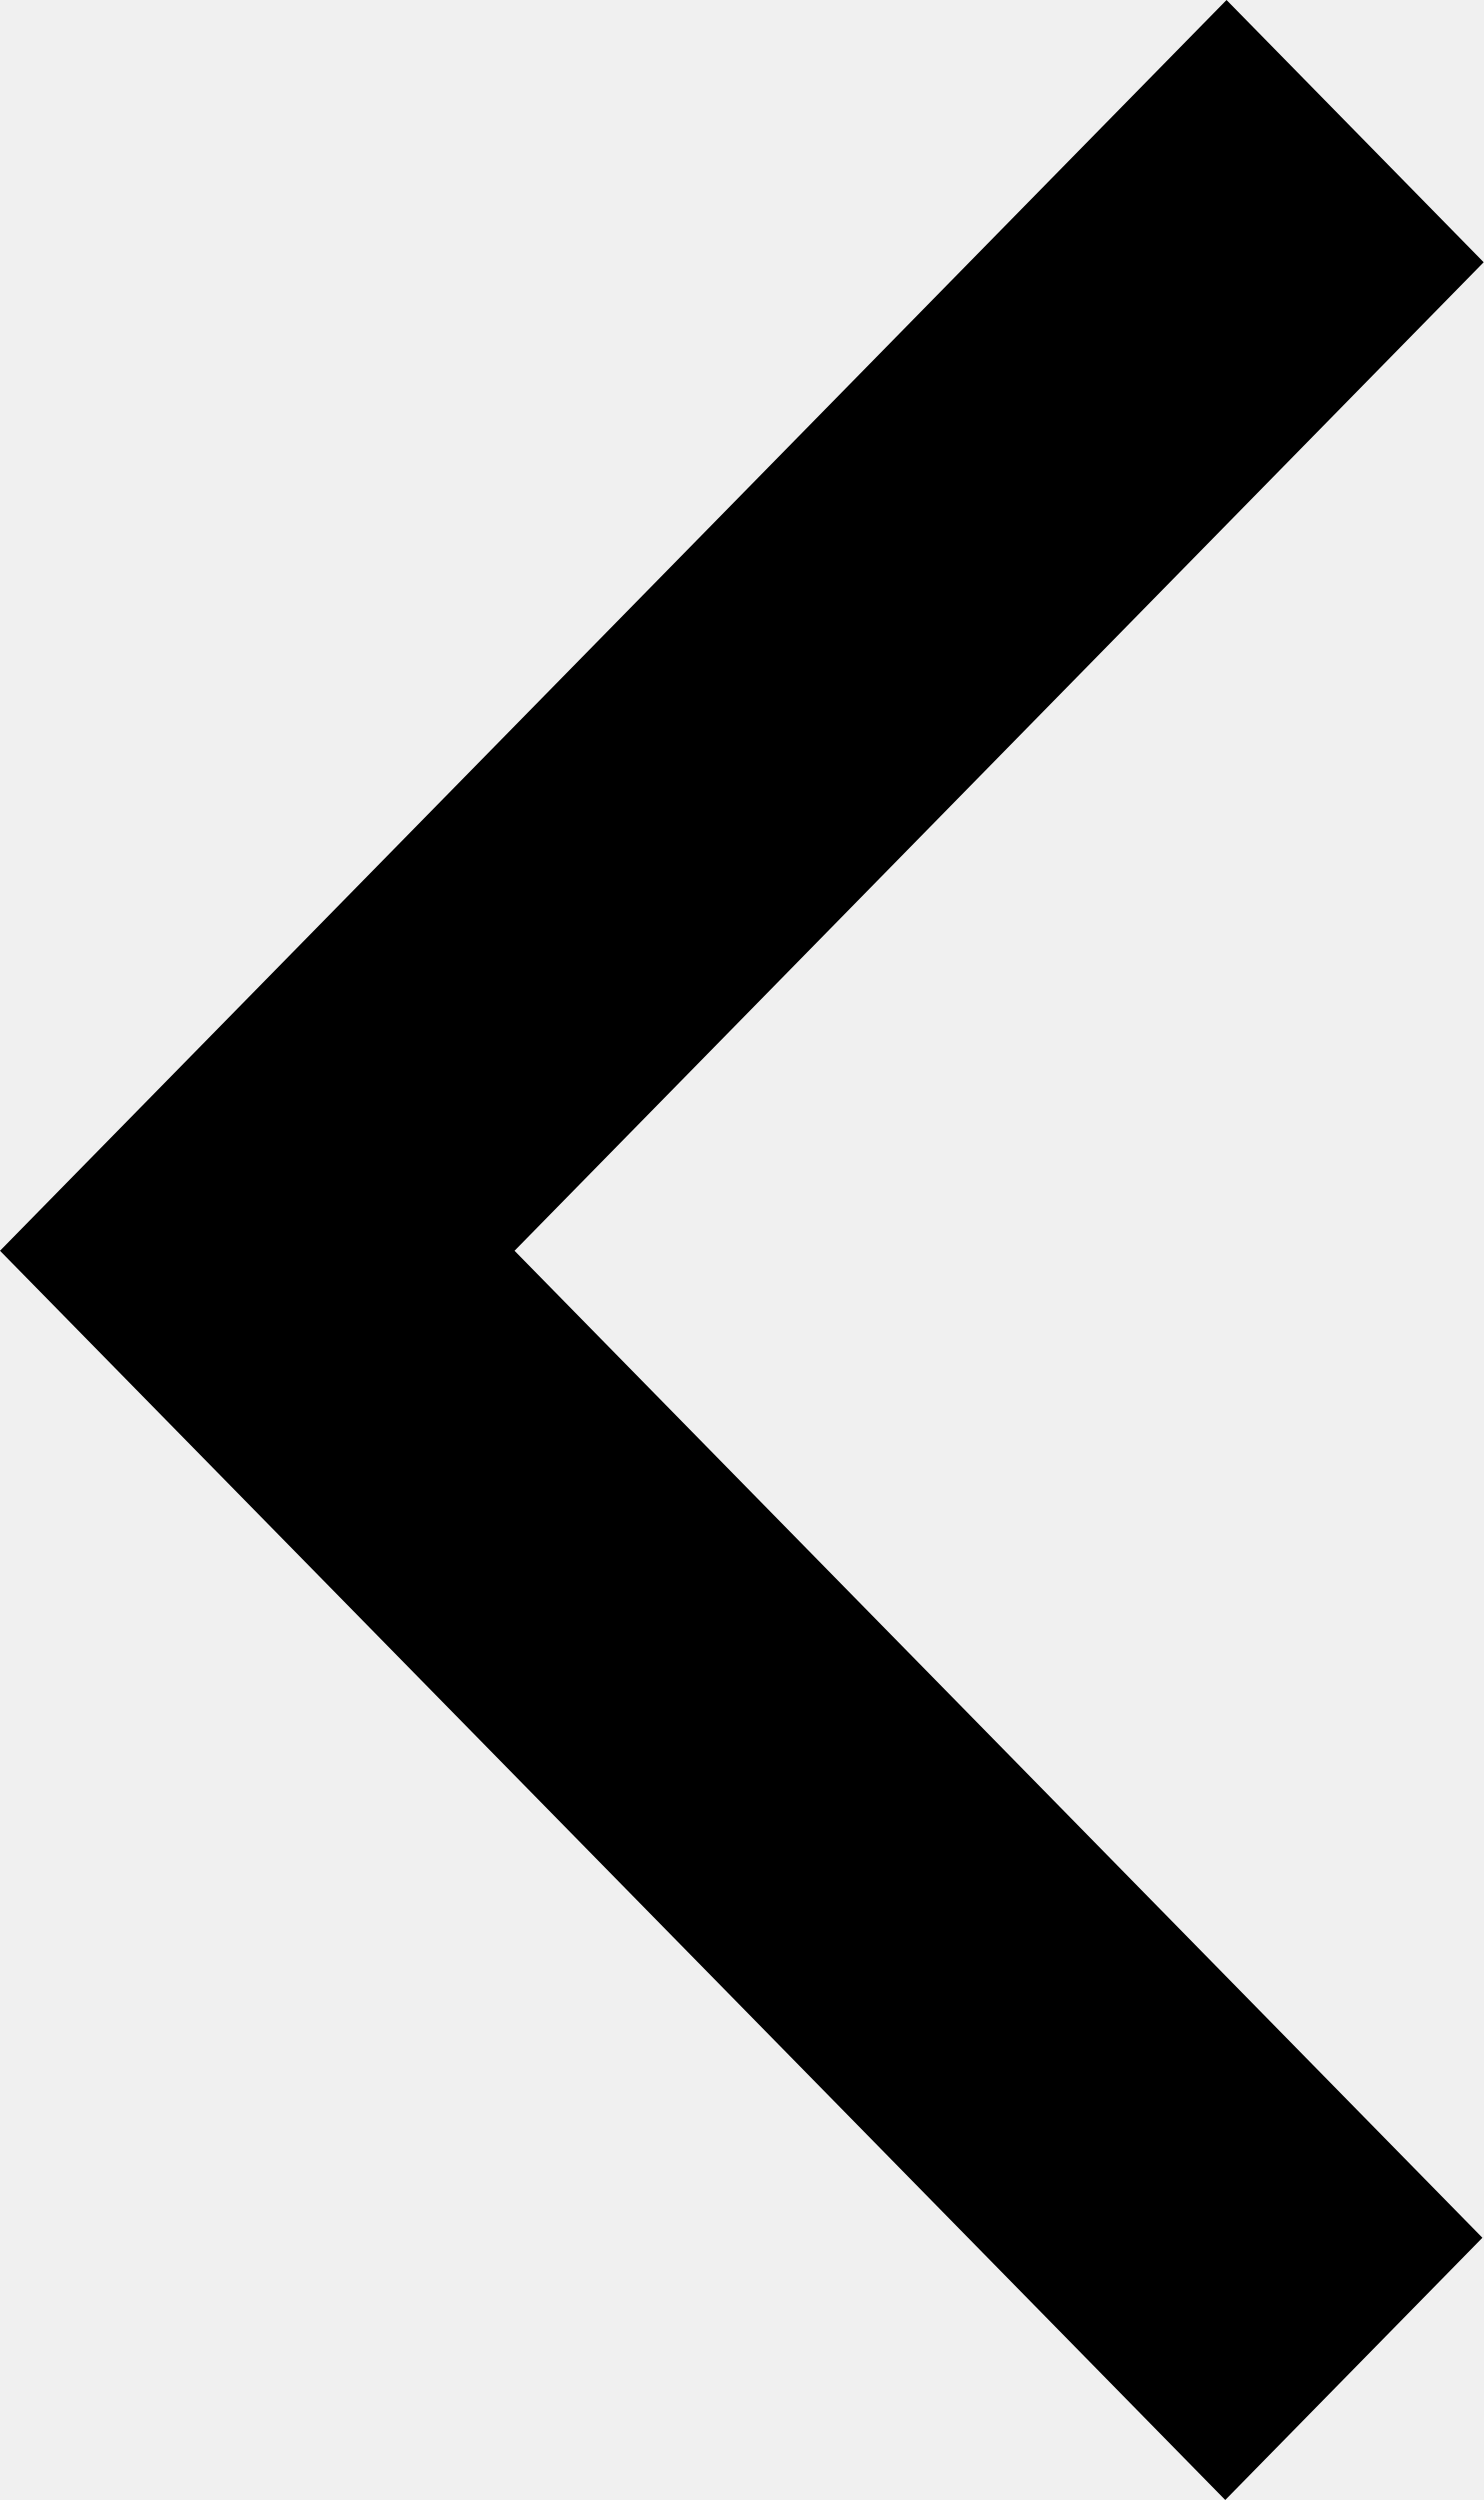
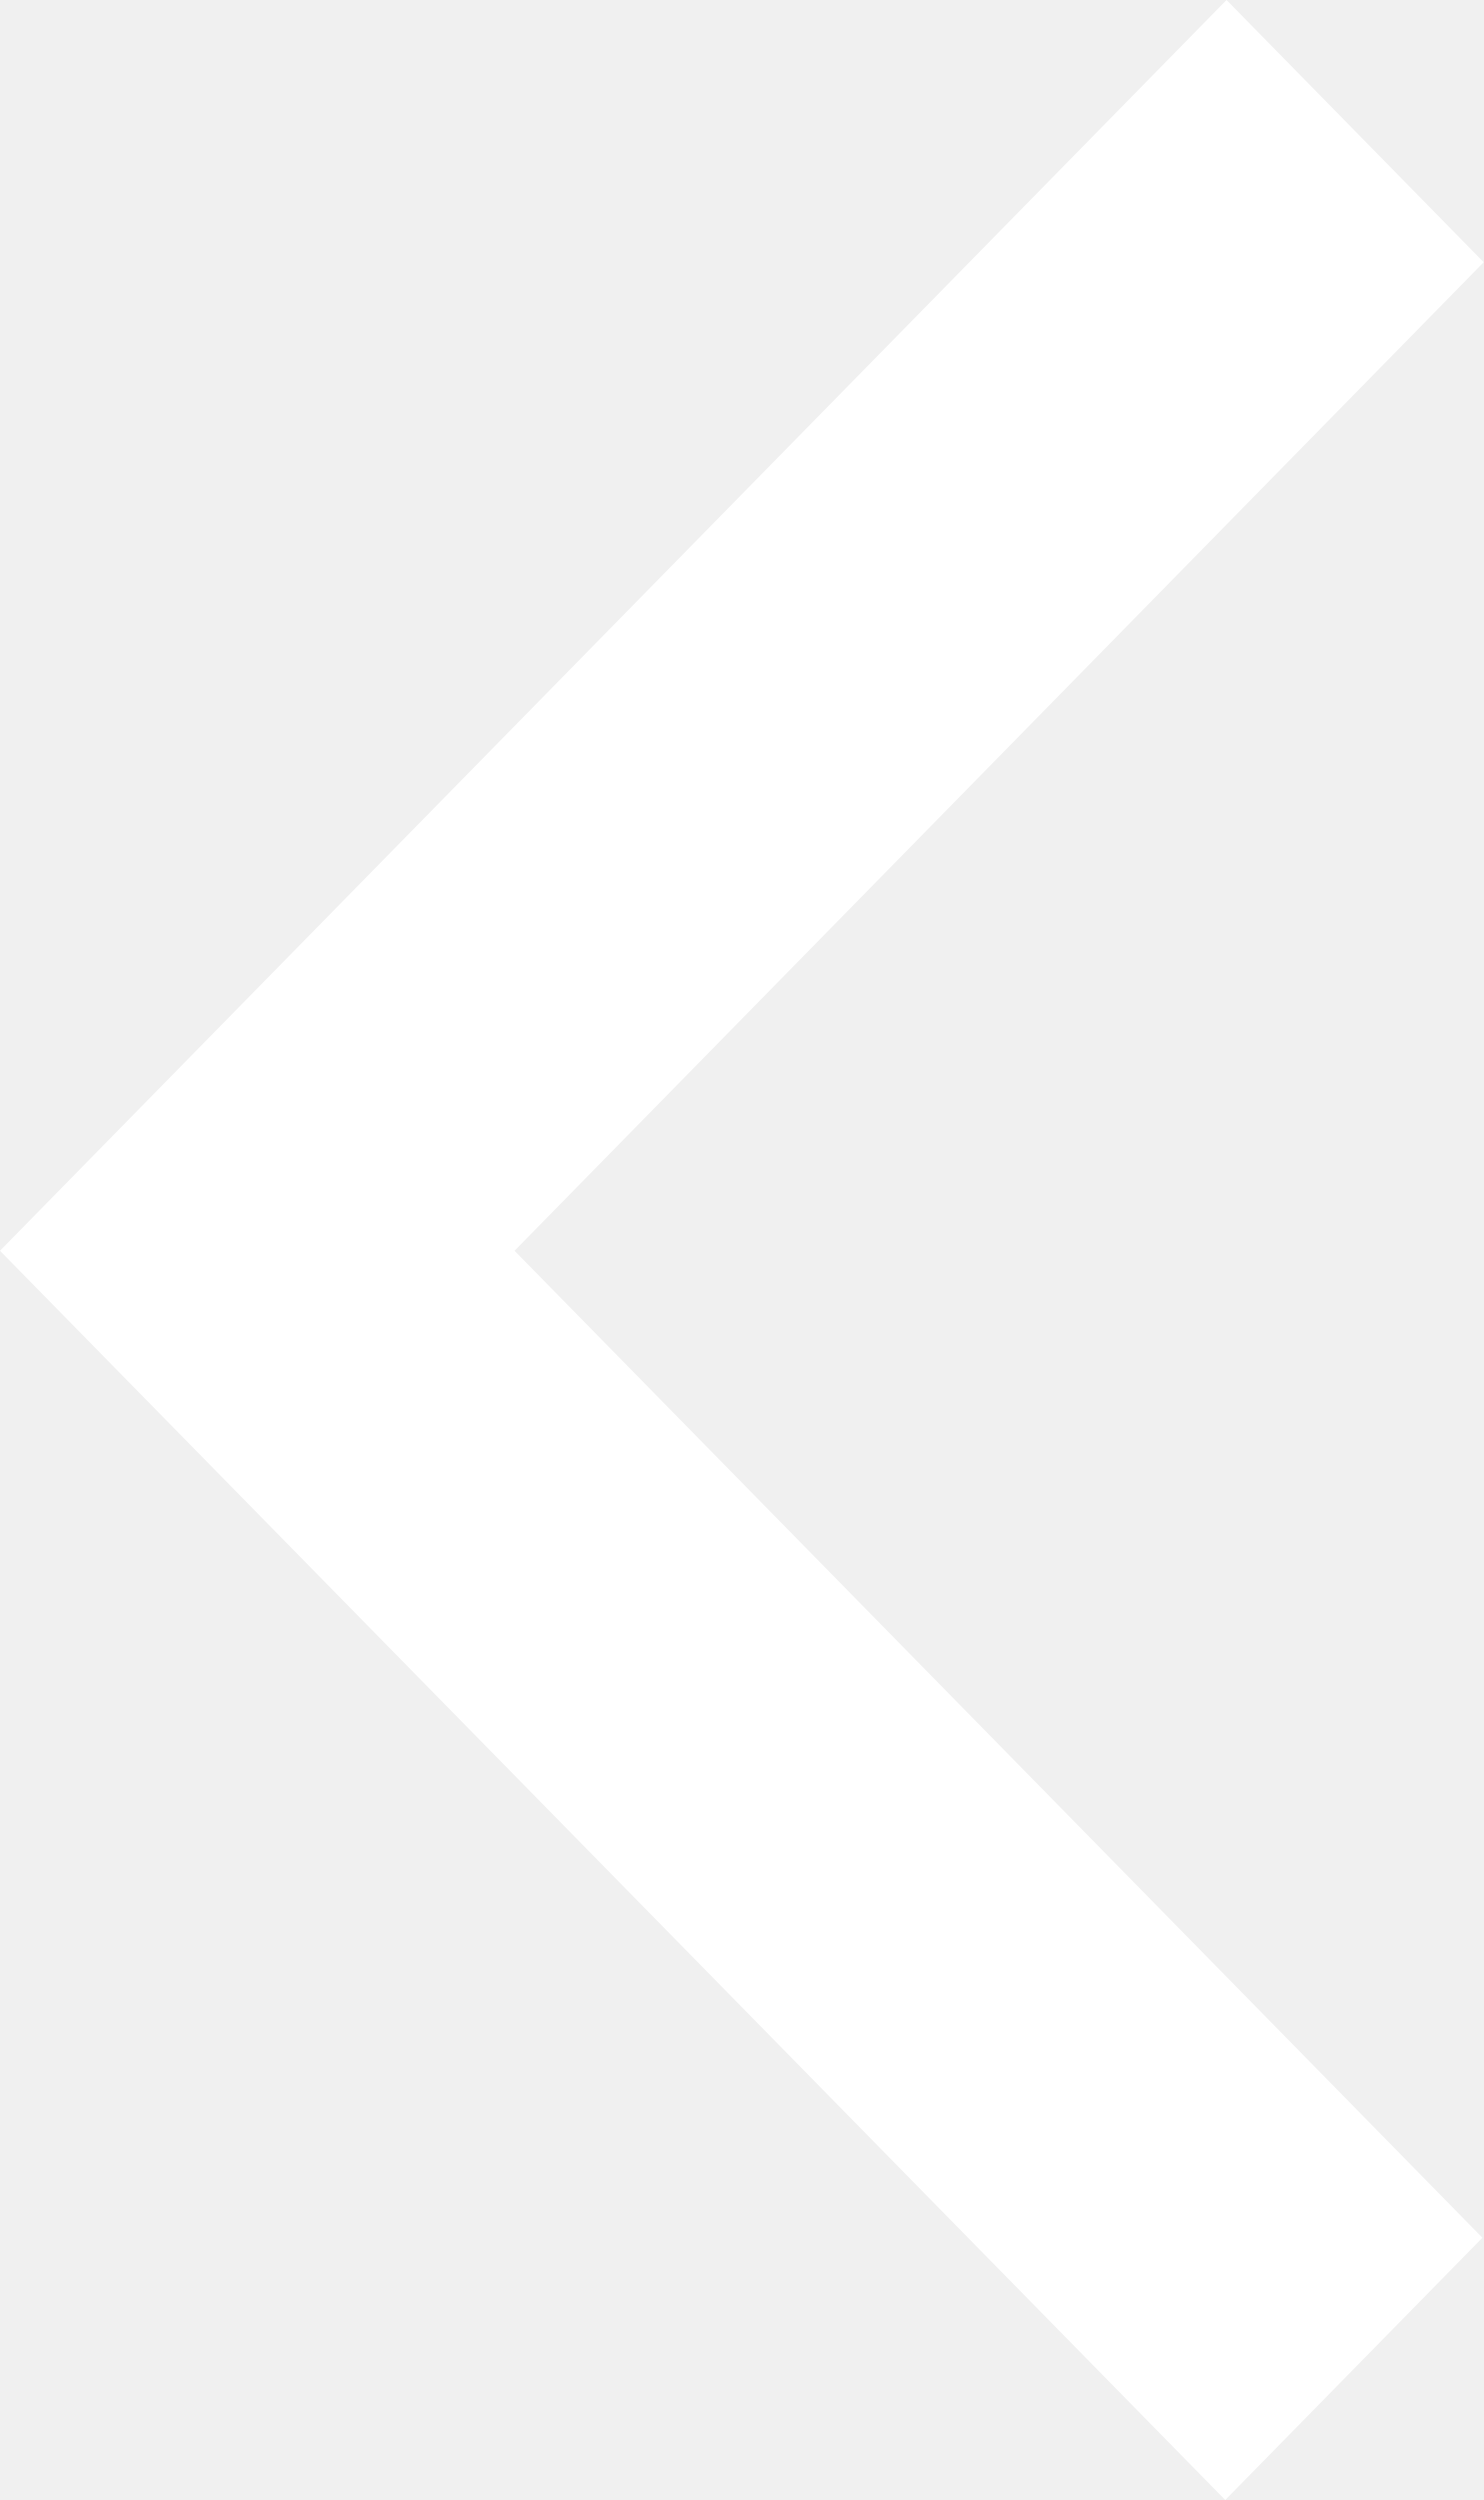
<svg xmlns="http://www.w3.org/2000/svg" viewBox="0 0 581.6 980">
-   <g id="レイヤー_2" data-name="レイヤー 2">
-     <g id="レイヤー_1-2" data-name="レイヤー 1">
-       <path d="M480.8,0,0,490.3,480.3,980,581.1,877.2,201.7,490.3,581.6,102.8Z" />
+   <style>.cls-1{fill:#fff;}</style>
+   <g>
+     <g>
+       <path class="cls-1" d="M480.8,0,0,490.3,480.3,980,581.1,877.2,201.7,490.3,581.6,102.8Z" />
    </g>
  </g>
</svg>
